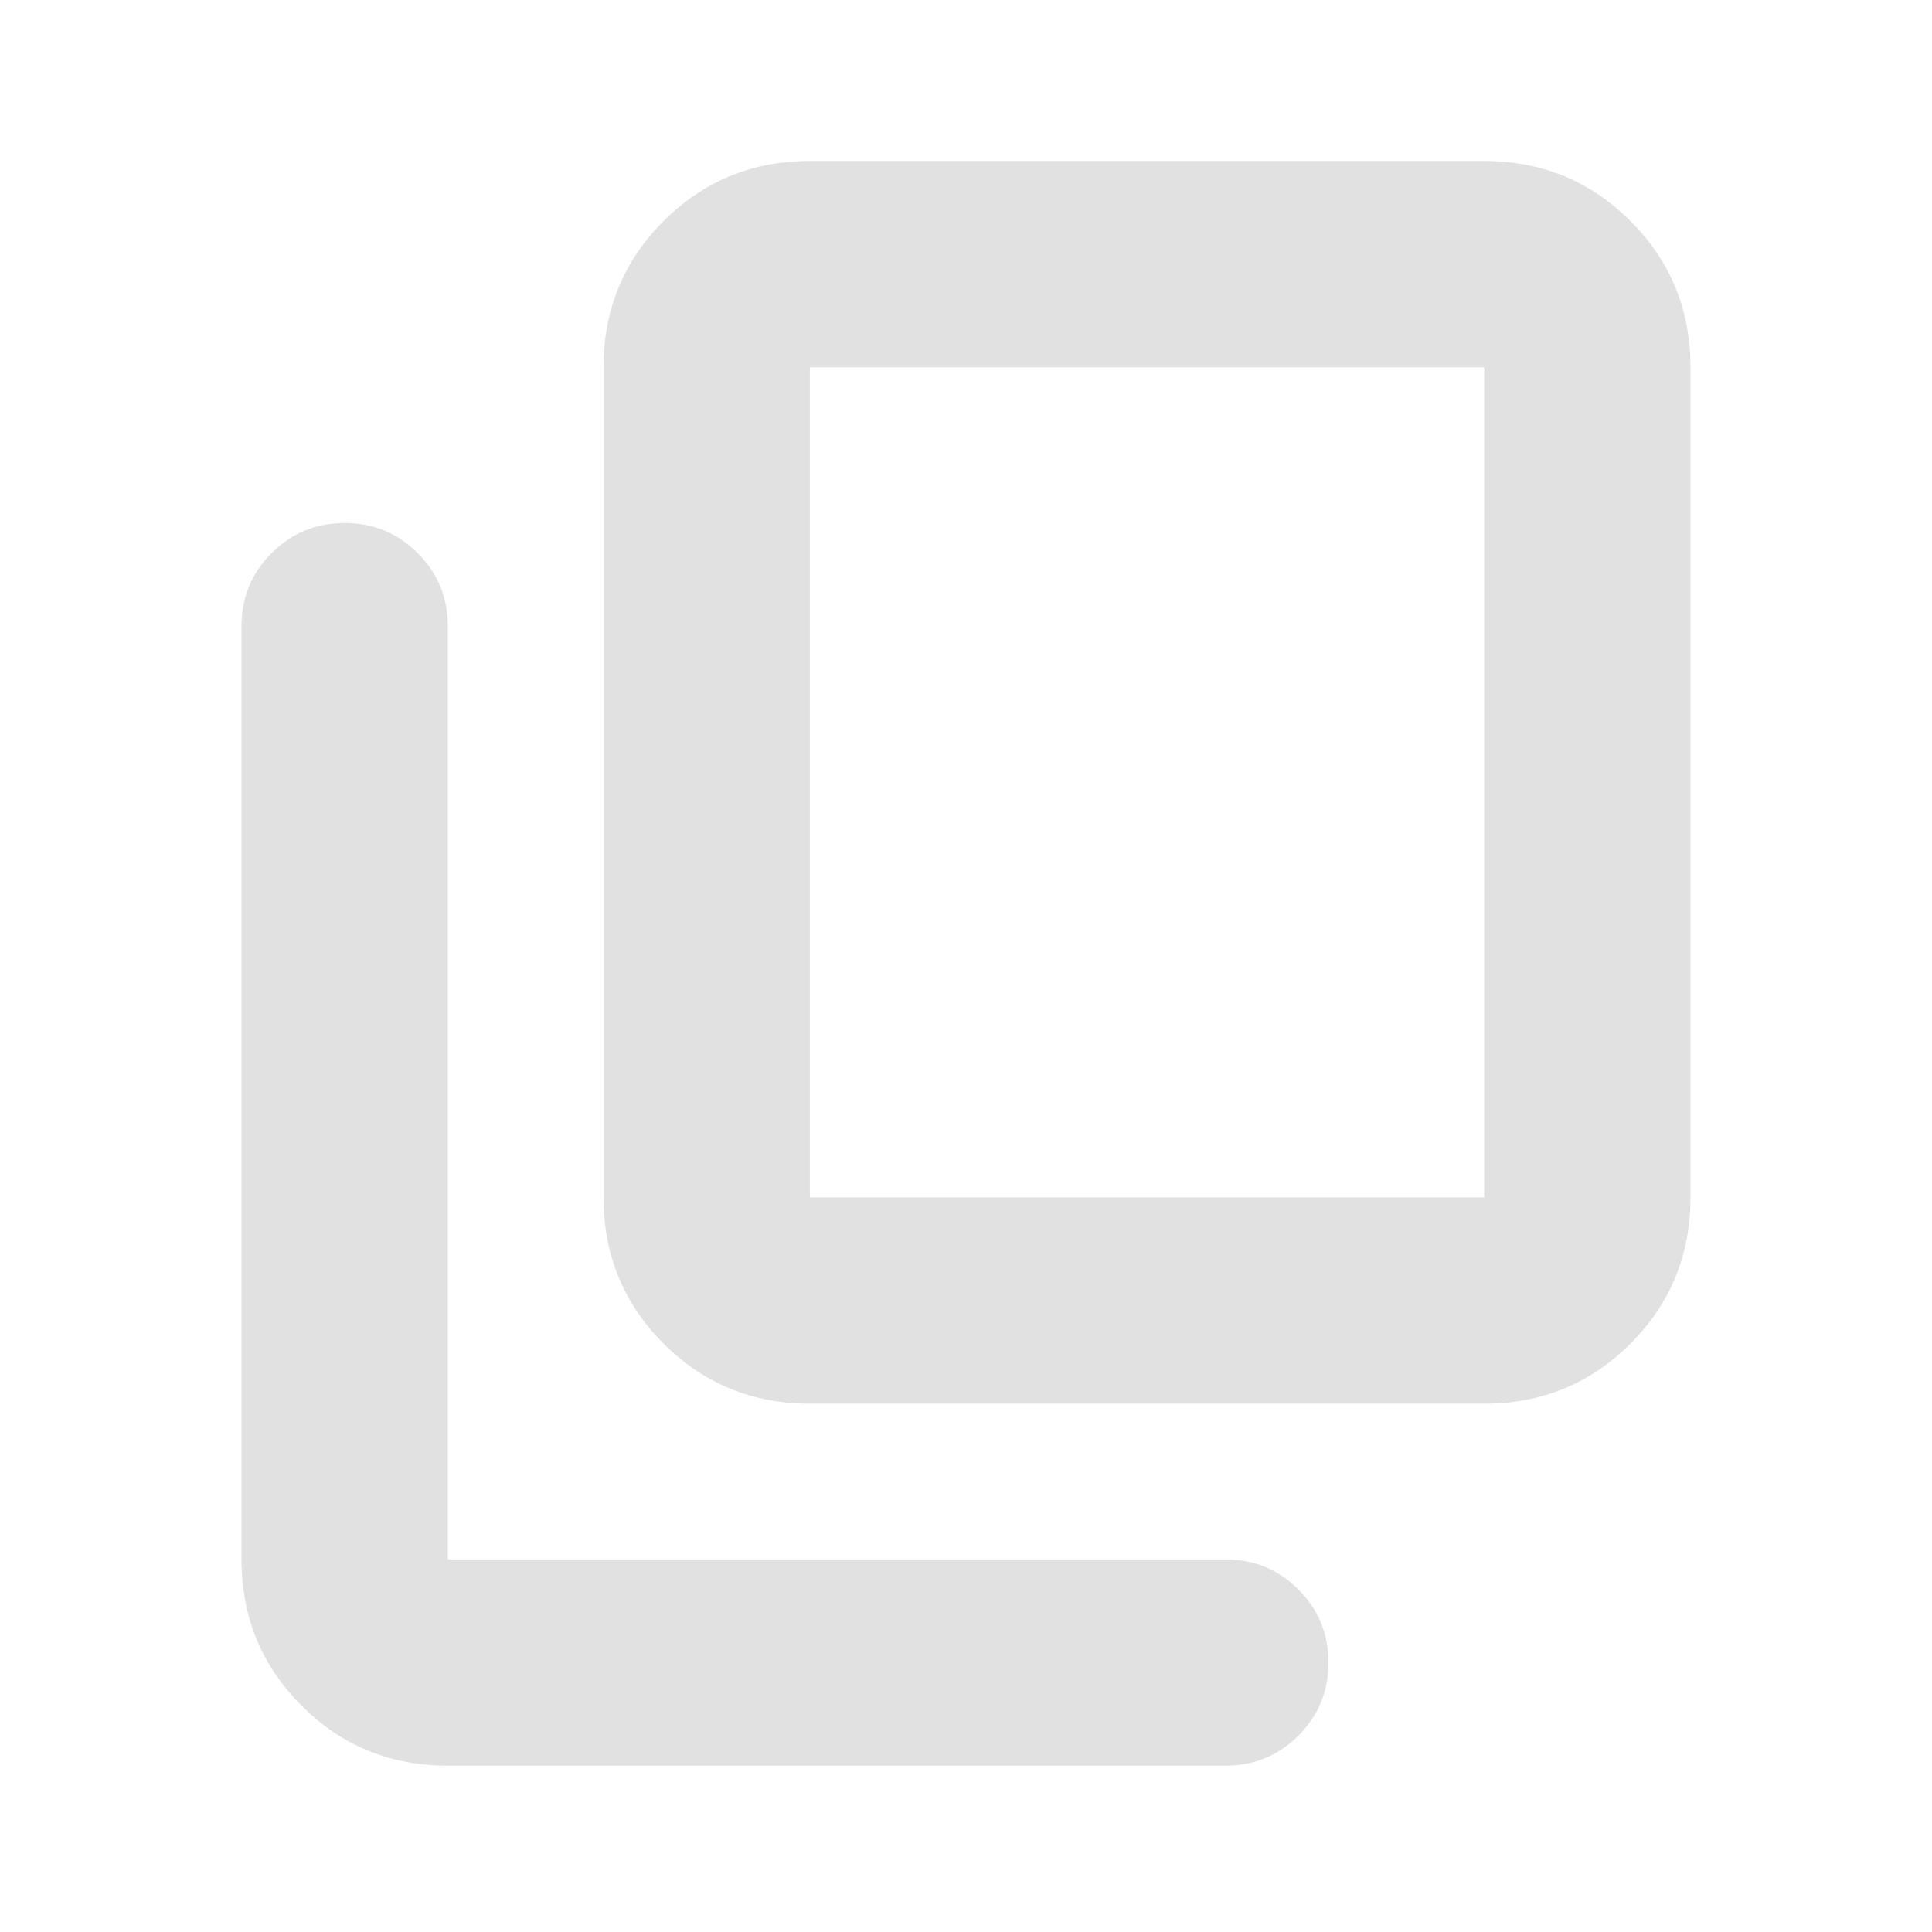
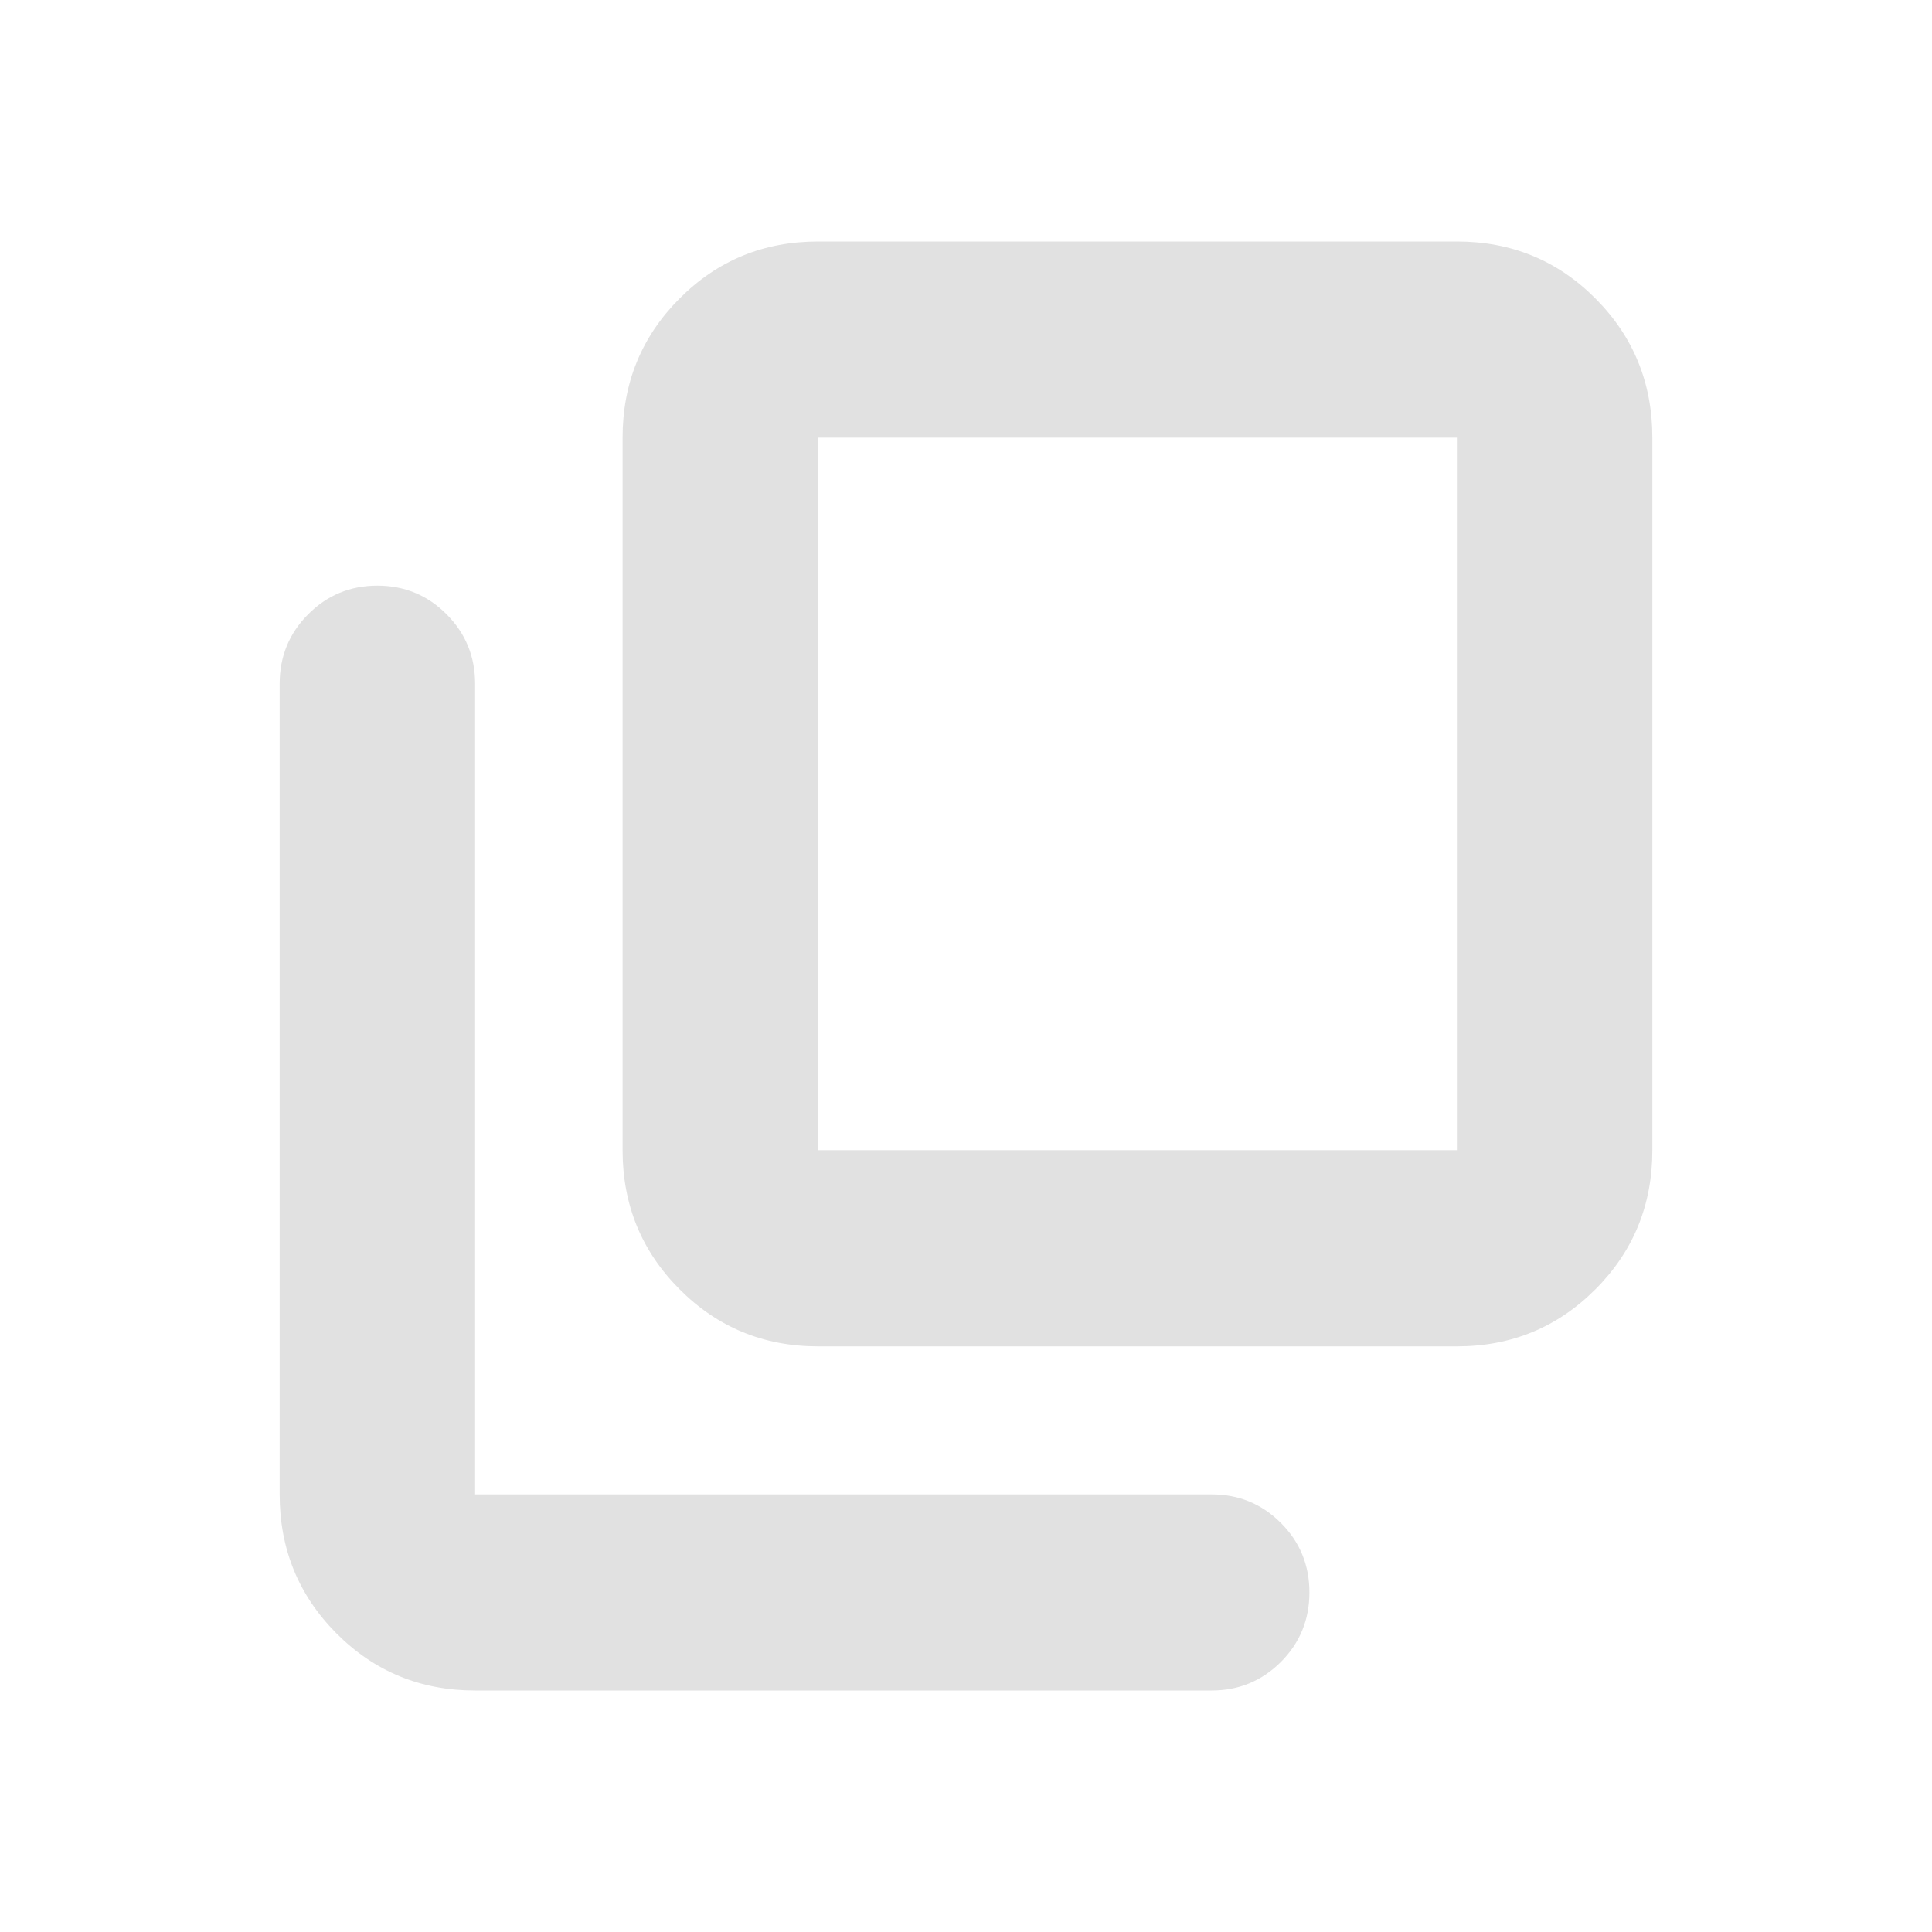
<svg xmlns="http://www.w3.org/2000/svg" width="24" height="24" viewBox="0 0 24 24" fill="none">
-   <path d="M10.06 17.437C9.346 17.437 8.741 17.188 8.243 16.691C7.746 16.194 7.497 15.588 7.497 14.874V4.563C7.497 3.849 7.746 3.243 8.243 2.746C8.741 2.249 9.346 2 10.06 2H18.437C19.151 2 19.757 2.249 20.254 2.746C20.751 3.243 21 3.849 21 4.563V14.874C21 15.588 20.751 16.194 20.254 16.691C19.757 17.188 19.151 17.437 18.437 17.437H10.06ZM10.06 14.874H18.437V4.563H10.06V14.874ZM5.563 21.934C4.849 21.934 4.243 21.686 3.746 21.188C3.249 20.691 3 20.085 3 19.371V7.779C3 7.423 3.125 7.12 3.374 6.871C3.623 6.622 3.925 6.497 4.282 6.497C4.638 6.497 4.94 6.622 5.189 6.871C5.438 7.12 5.563 7.423 5.563 7.779V19.371H15.221C15.577 19.371 15.88 19.496 16.129 19.745C16.378 19.994 16.503 20.297 16.503 20.653C16.503 21.009 16.378 21.311 16.129 21.561C15.88 21.81 15.577 21.934 15.221 21.934H5.563Z" fill="#E1E1E1" />
+   <path d="M10.162 16.725C9.486 16.725 8.912 16.488 8.441 16.015C7.97 15.543 7.734 14.967 7.734 14.288V5.437C7.734 4.758 7.97 4.182 8.441 3.709C8.912 3.236 9.486 3 10.162 3H18.098C18.775 3 19.349 3.236 19.82 3.709C20.291 4.182 20.526 4.758 20.526 5.437V14.288C20.526 14.967 20.291 15.543 19.82 16.015C19.349 16.488 18.775 16.725 18.098 16.725H10.162ZM10.162 14.288H18.098V5.437H10.162V14.288ZM5.902 21C5.225 21 4.651 20.764 4.18 20.291C3.709 19.818 3.474 19.242 3.474 18.564V8.494C3.474 8.155 3.592 7.868 3.828 7.631C4.064 7.394 4.35 7.275 4.688 7.275C5.025 7.275 5.312 7.394 5.548 7.631C5.784 7.868 5.902 8.155 5.902 8.494V18.564H15.052C15.389 18.564 15.675 18.682 15.912 18.919C16.148 19.155 16.266 19.443 16.266 19.782C16.266 20.12 16.148 20.408 15.912 20.645C15.675 20.881 15.389 21 15.052 21H5.902Z" fill="#E1E1E1" />
</svg>
